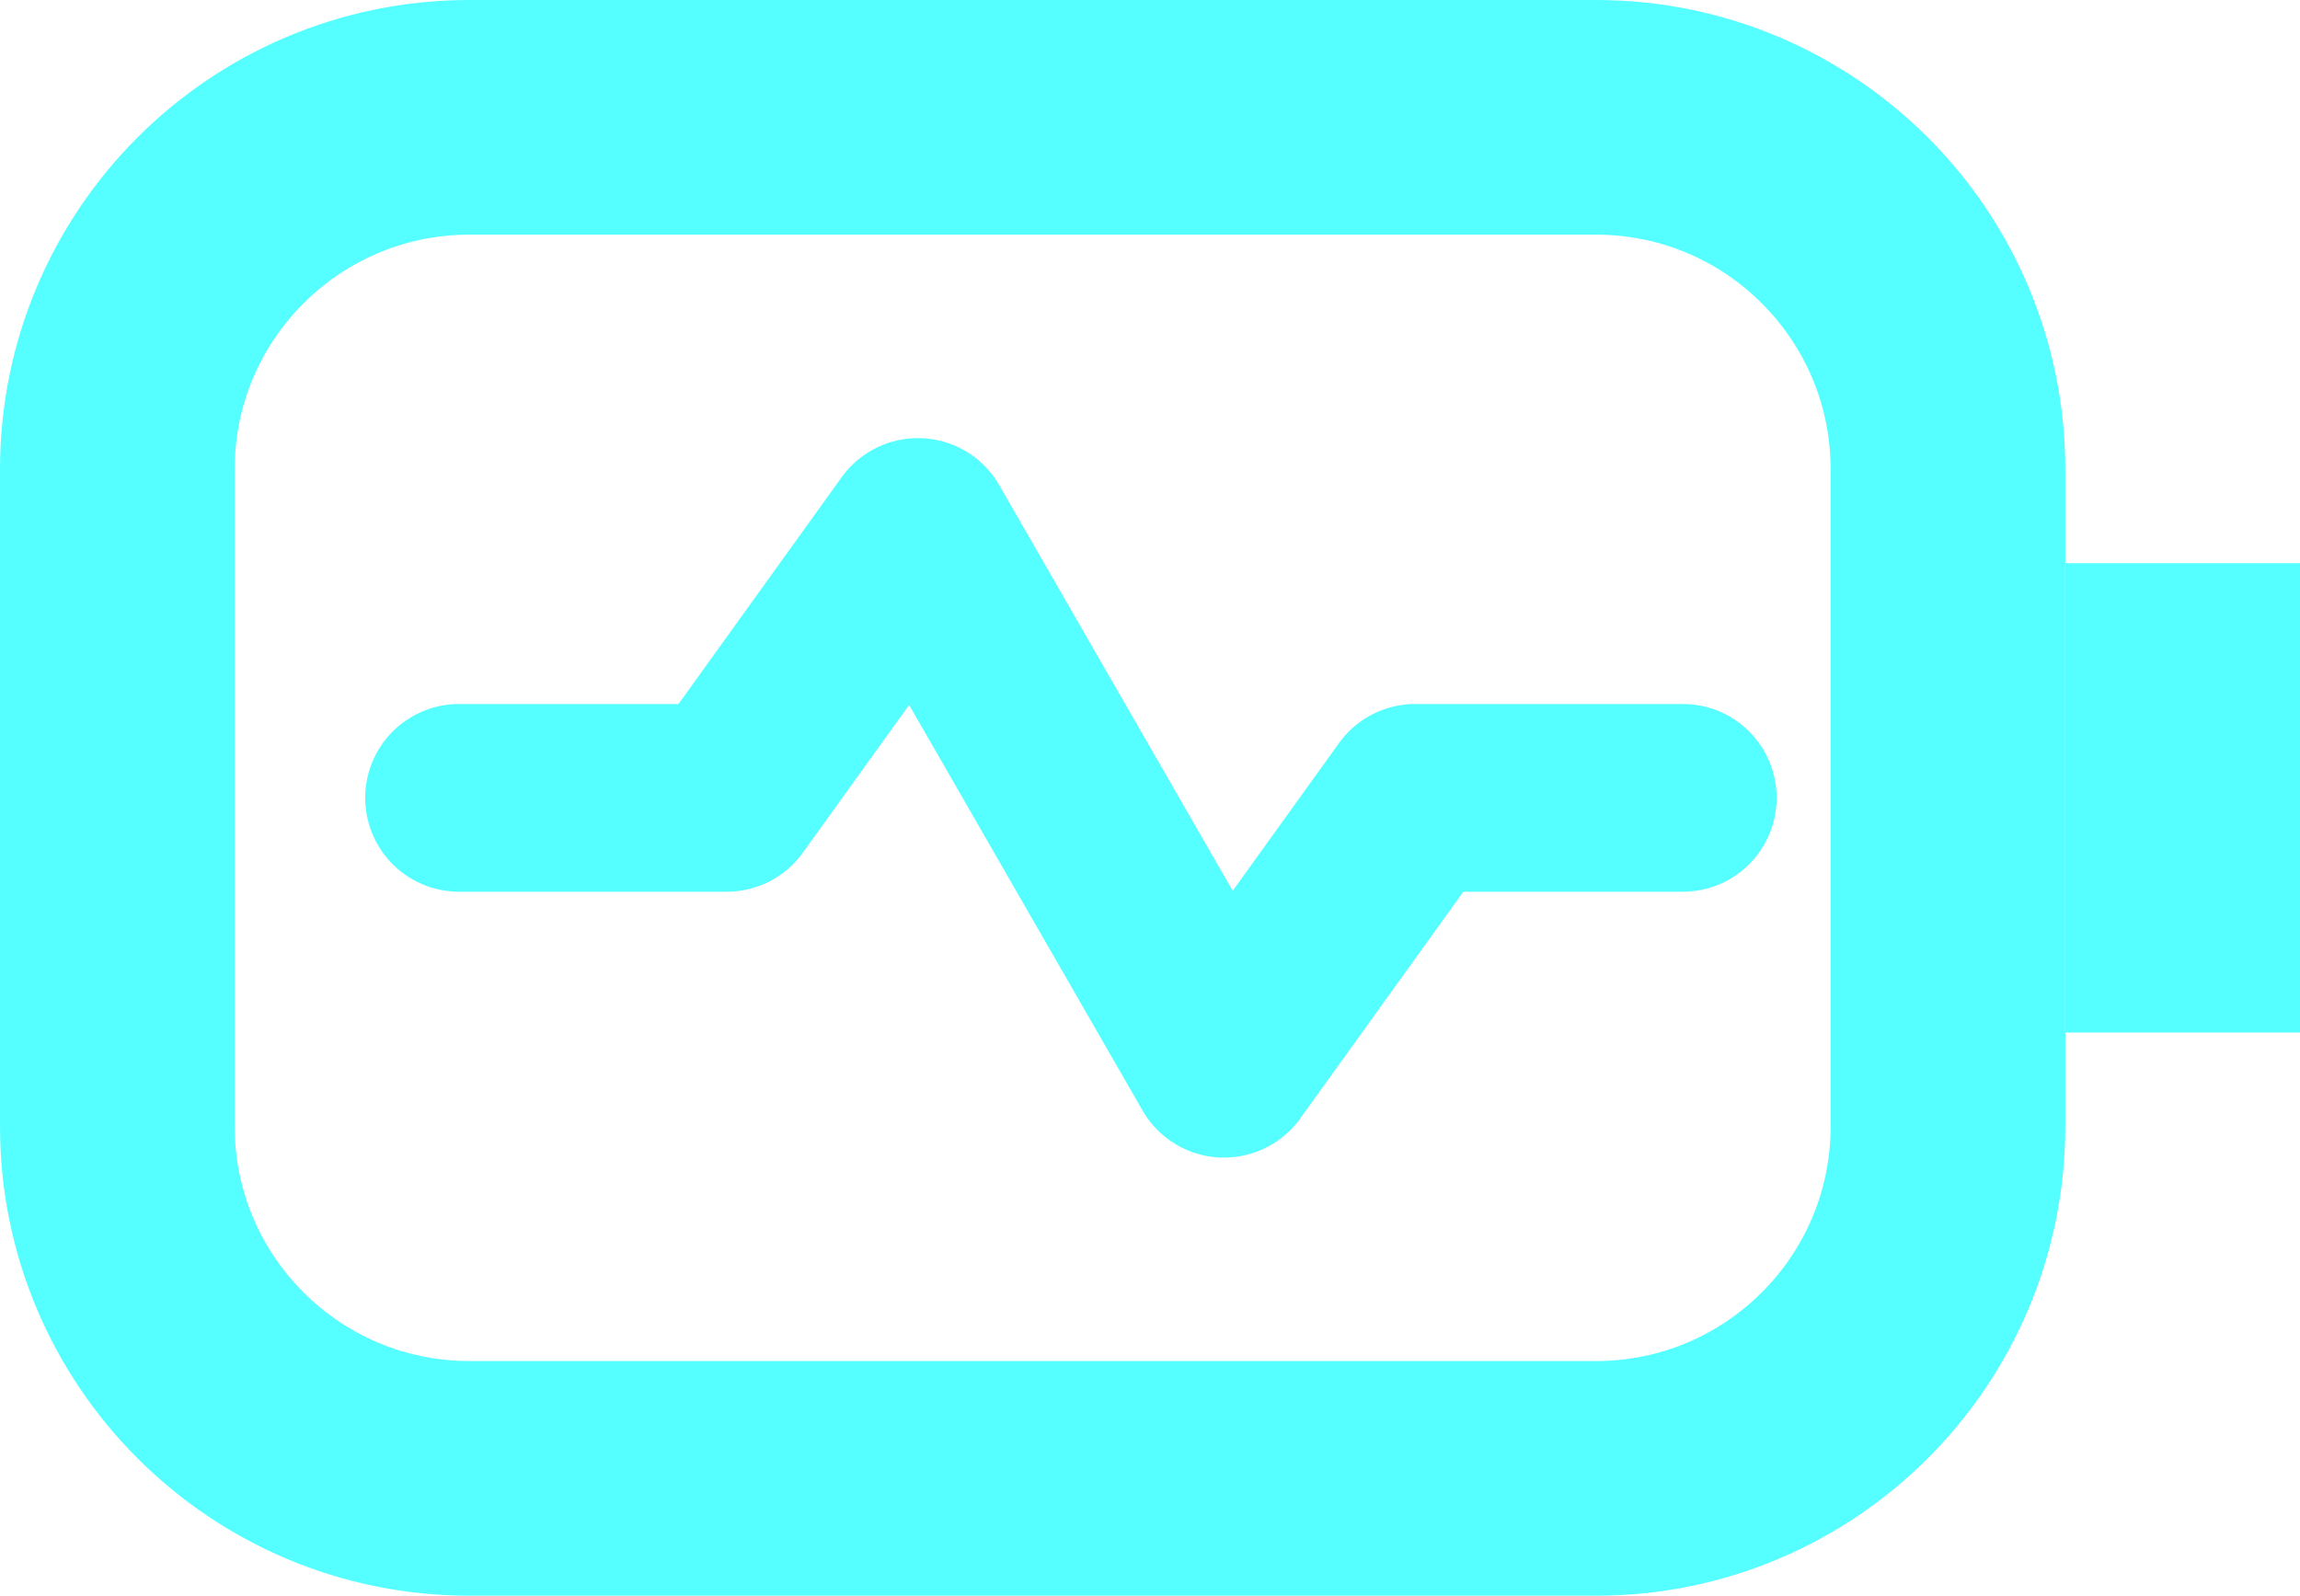
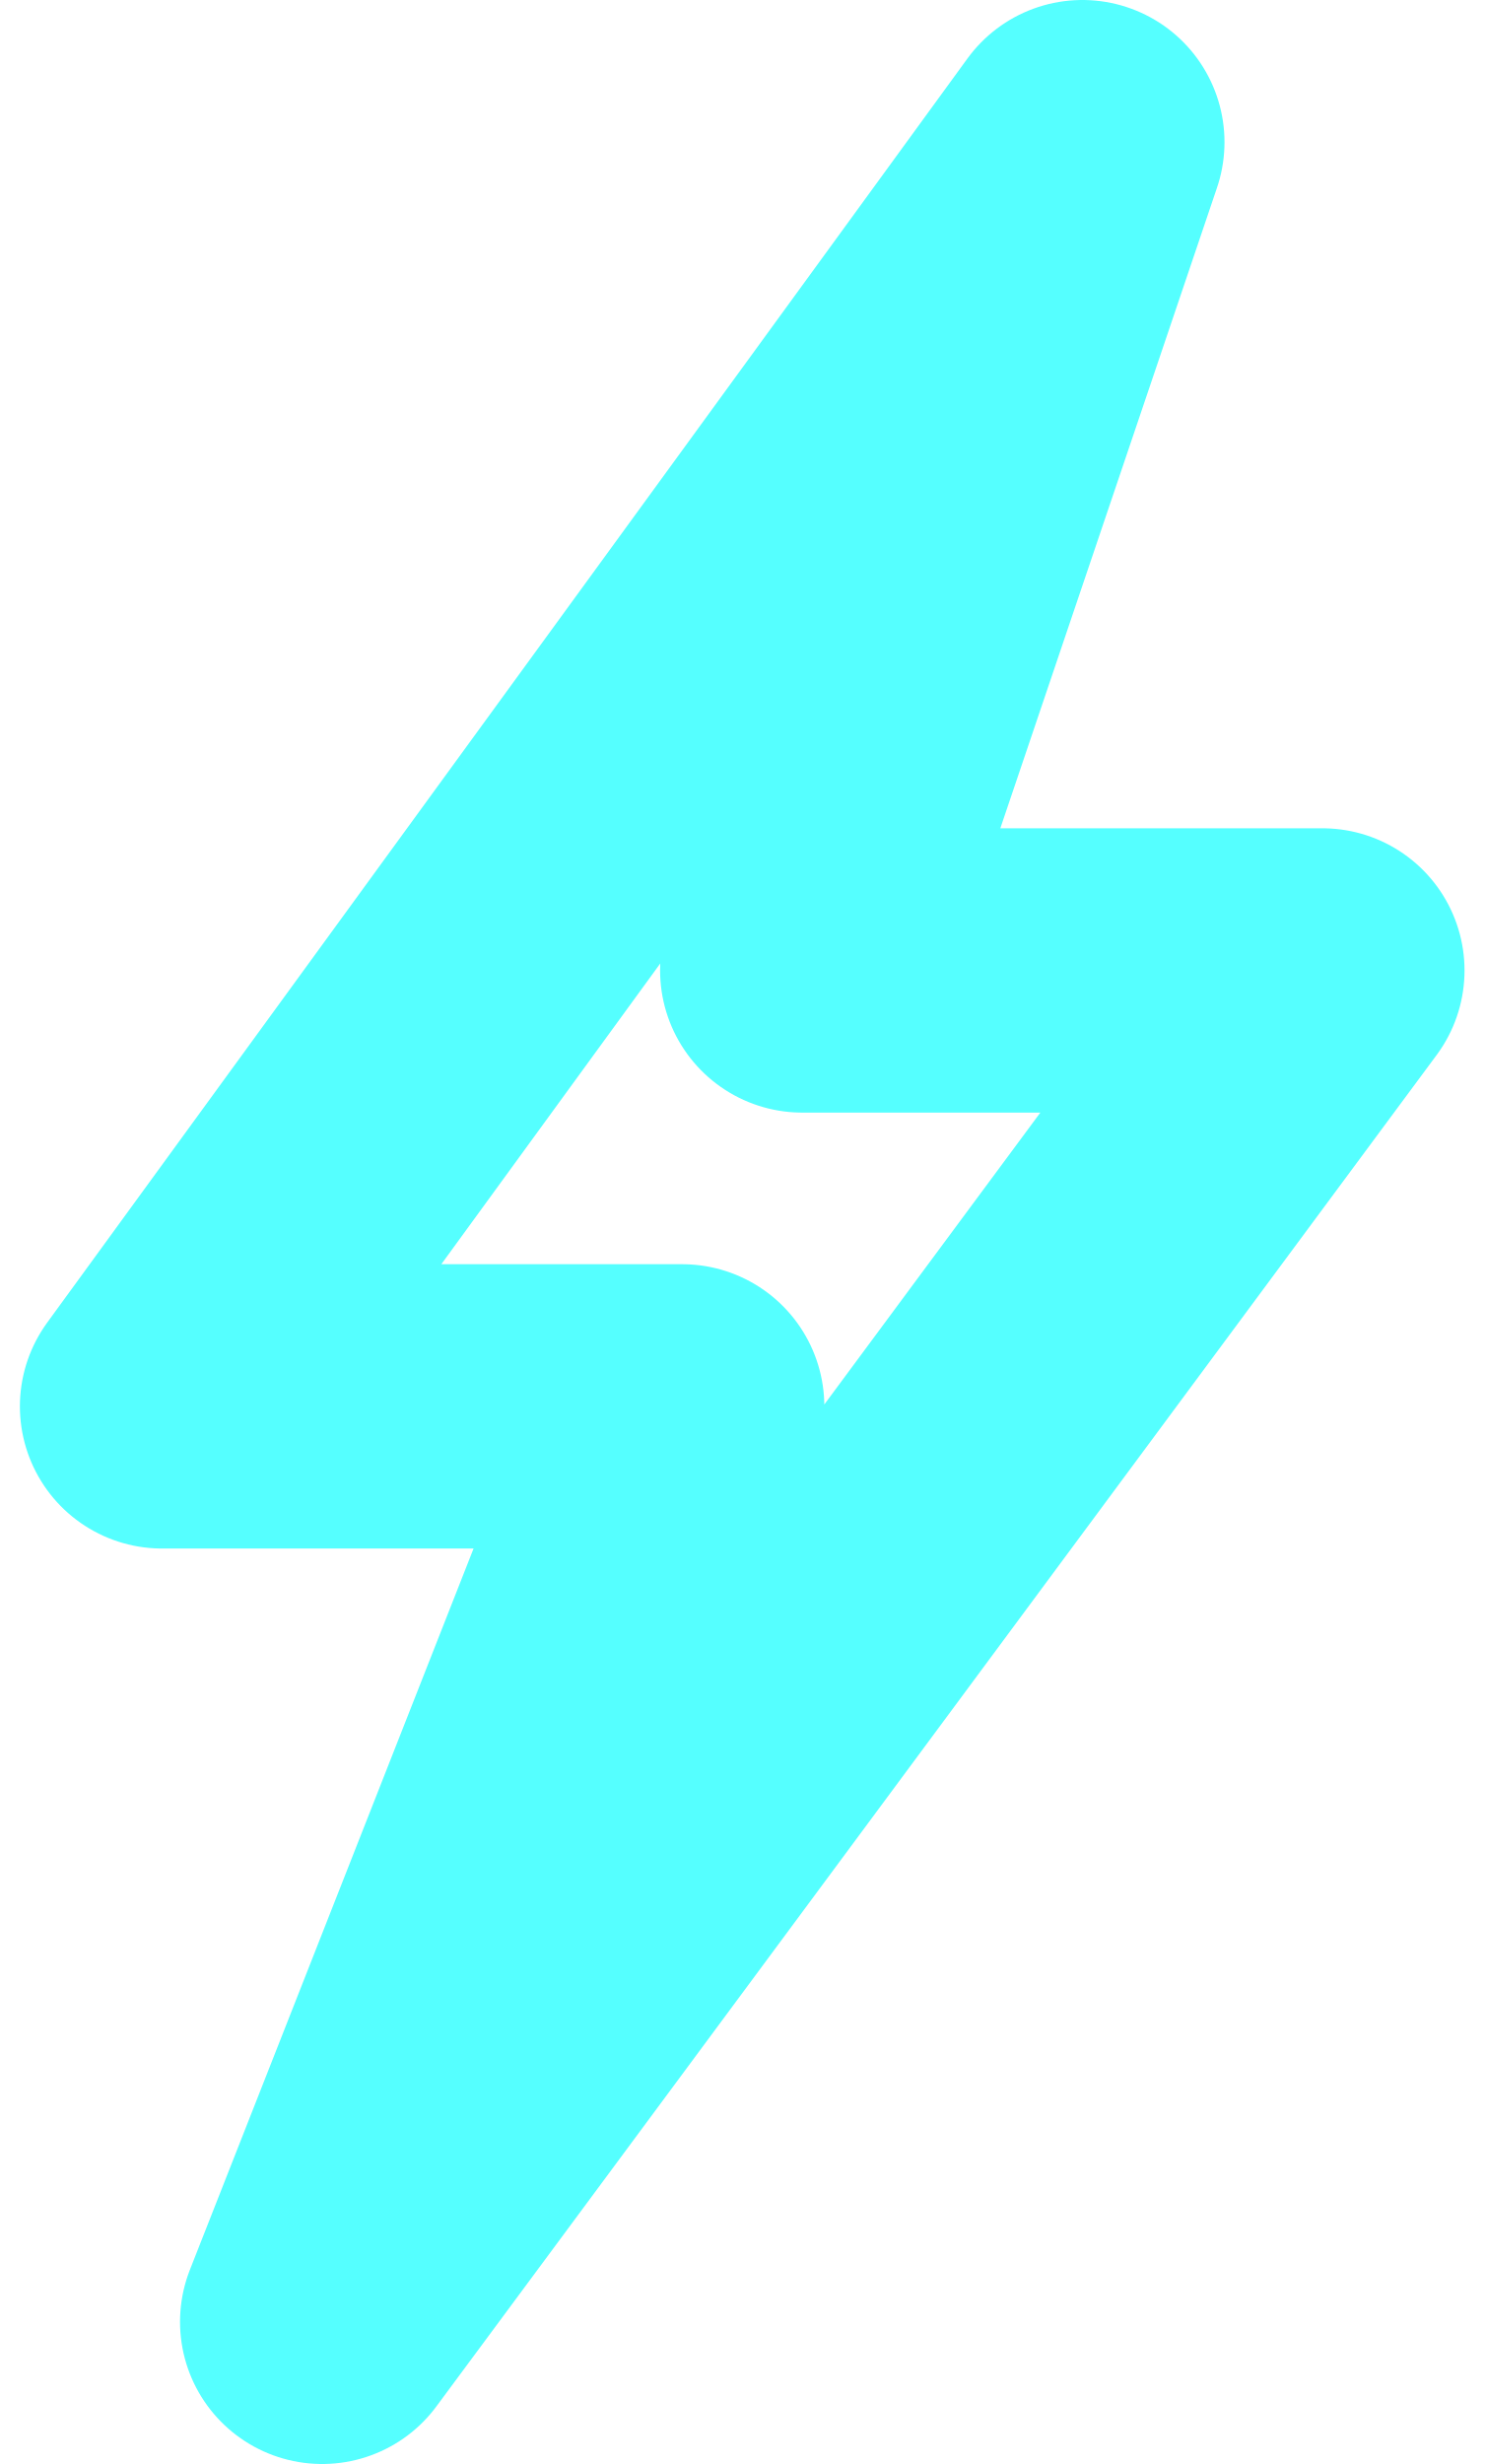
- <svg xmlns="http://www.w3.org/2000/svg" width="98" height="68" viewBox="0 0 98 68">
-   <rect x="5" y="5" width="78" height="58" rx="15" fill="none" stroke="#55FFFF" stroke-width="10" />
-   <rect x="88" y="24" width="10" height="20" fill="#55FFFF" />
-   <polyline points="19.56 34 30.96 34 39.11 22.67 52.15 45.33 60.3 34 71.7 34" fill="none" stroke="#55FFFF" stroke-width="8" stroke-linecap="round" stroke-linejoin="round" />
+ <svg xmlns="http://www.w3.org/2000/svg" width="47" height="78" viewBox="0 0 47 78">
+   <polygon points="34.27 4.5 5.13 44.52 21.6 44.52 10.2 73.5 41.87 30.72 25.4 30.72" fill="none" stroke="#55FFFF" stroke-width="9" stroke-linejoin="round" />
</svg>
